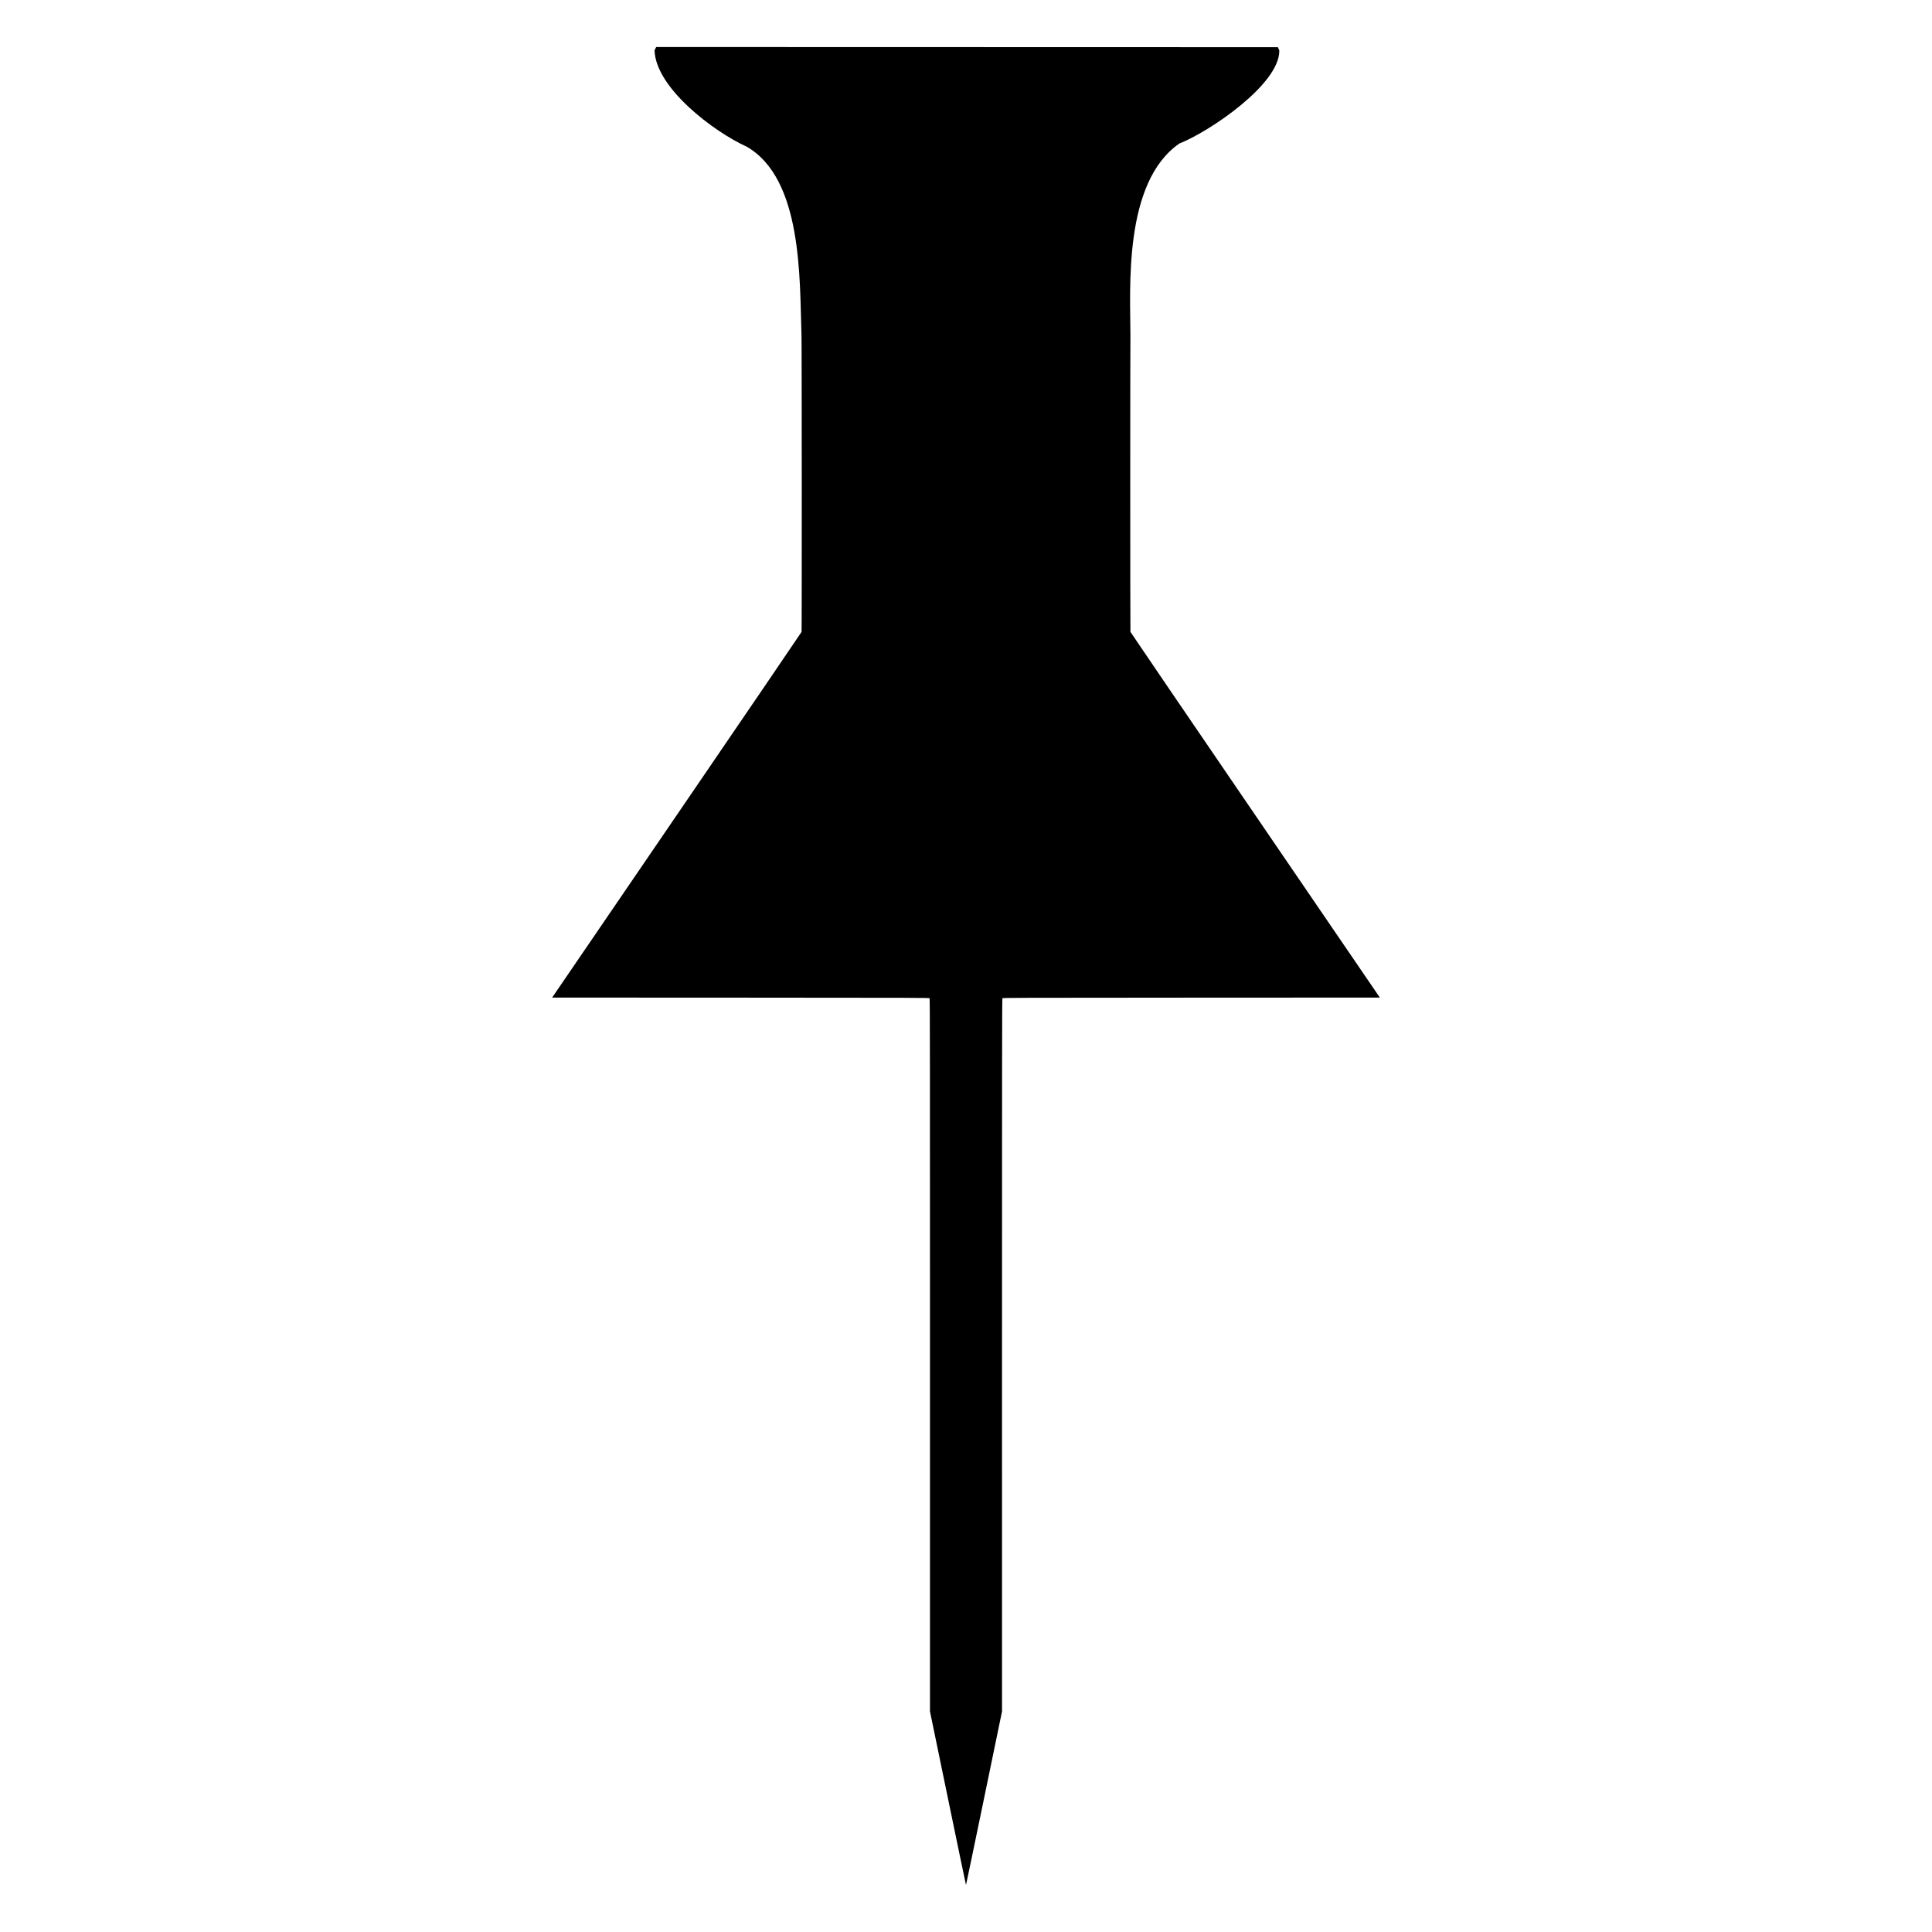
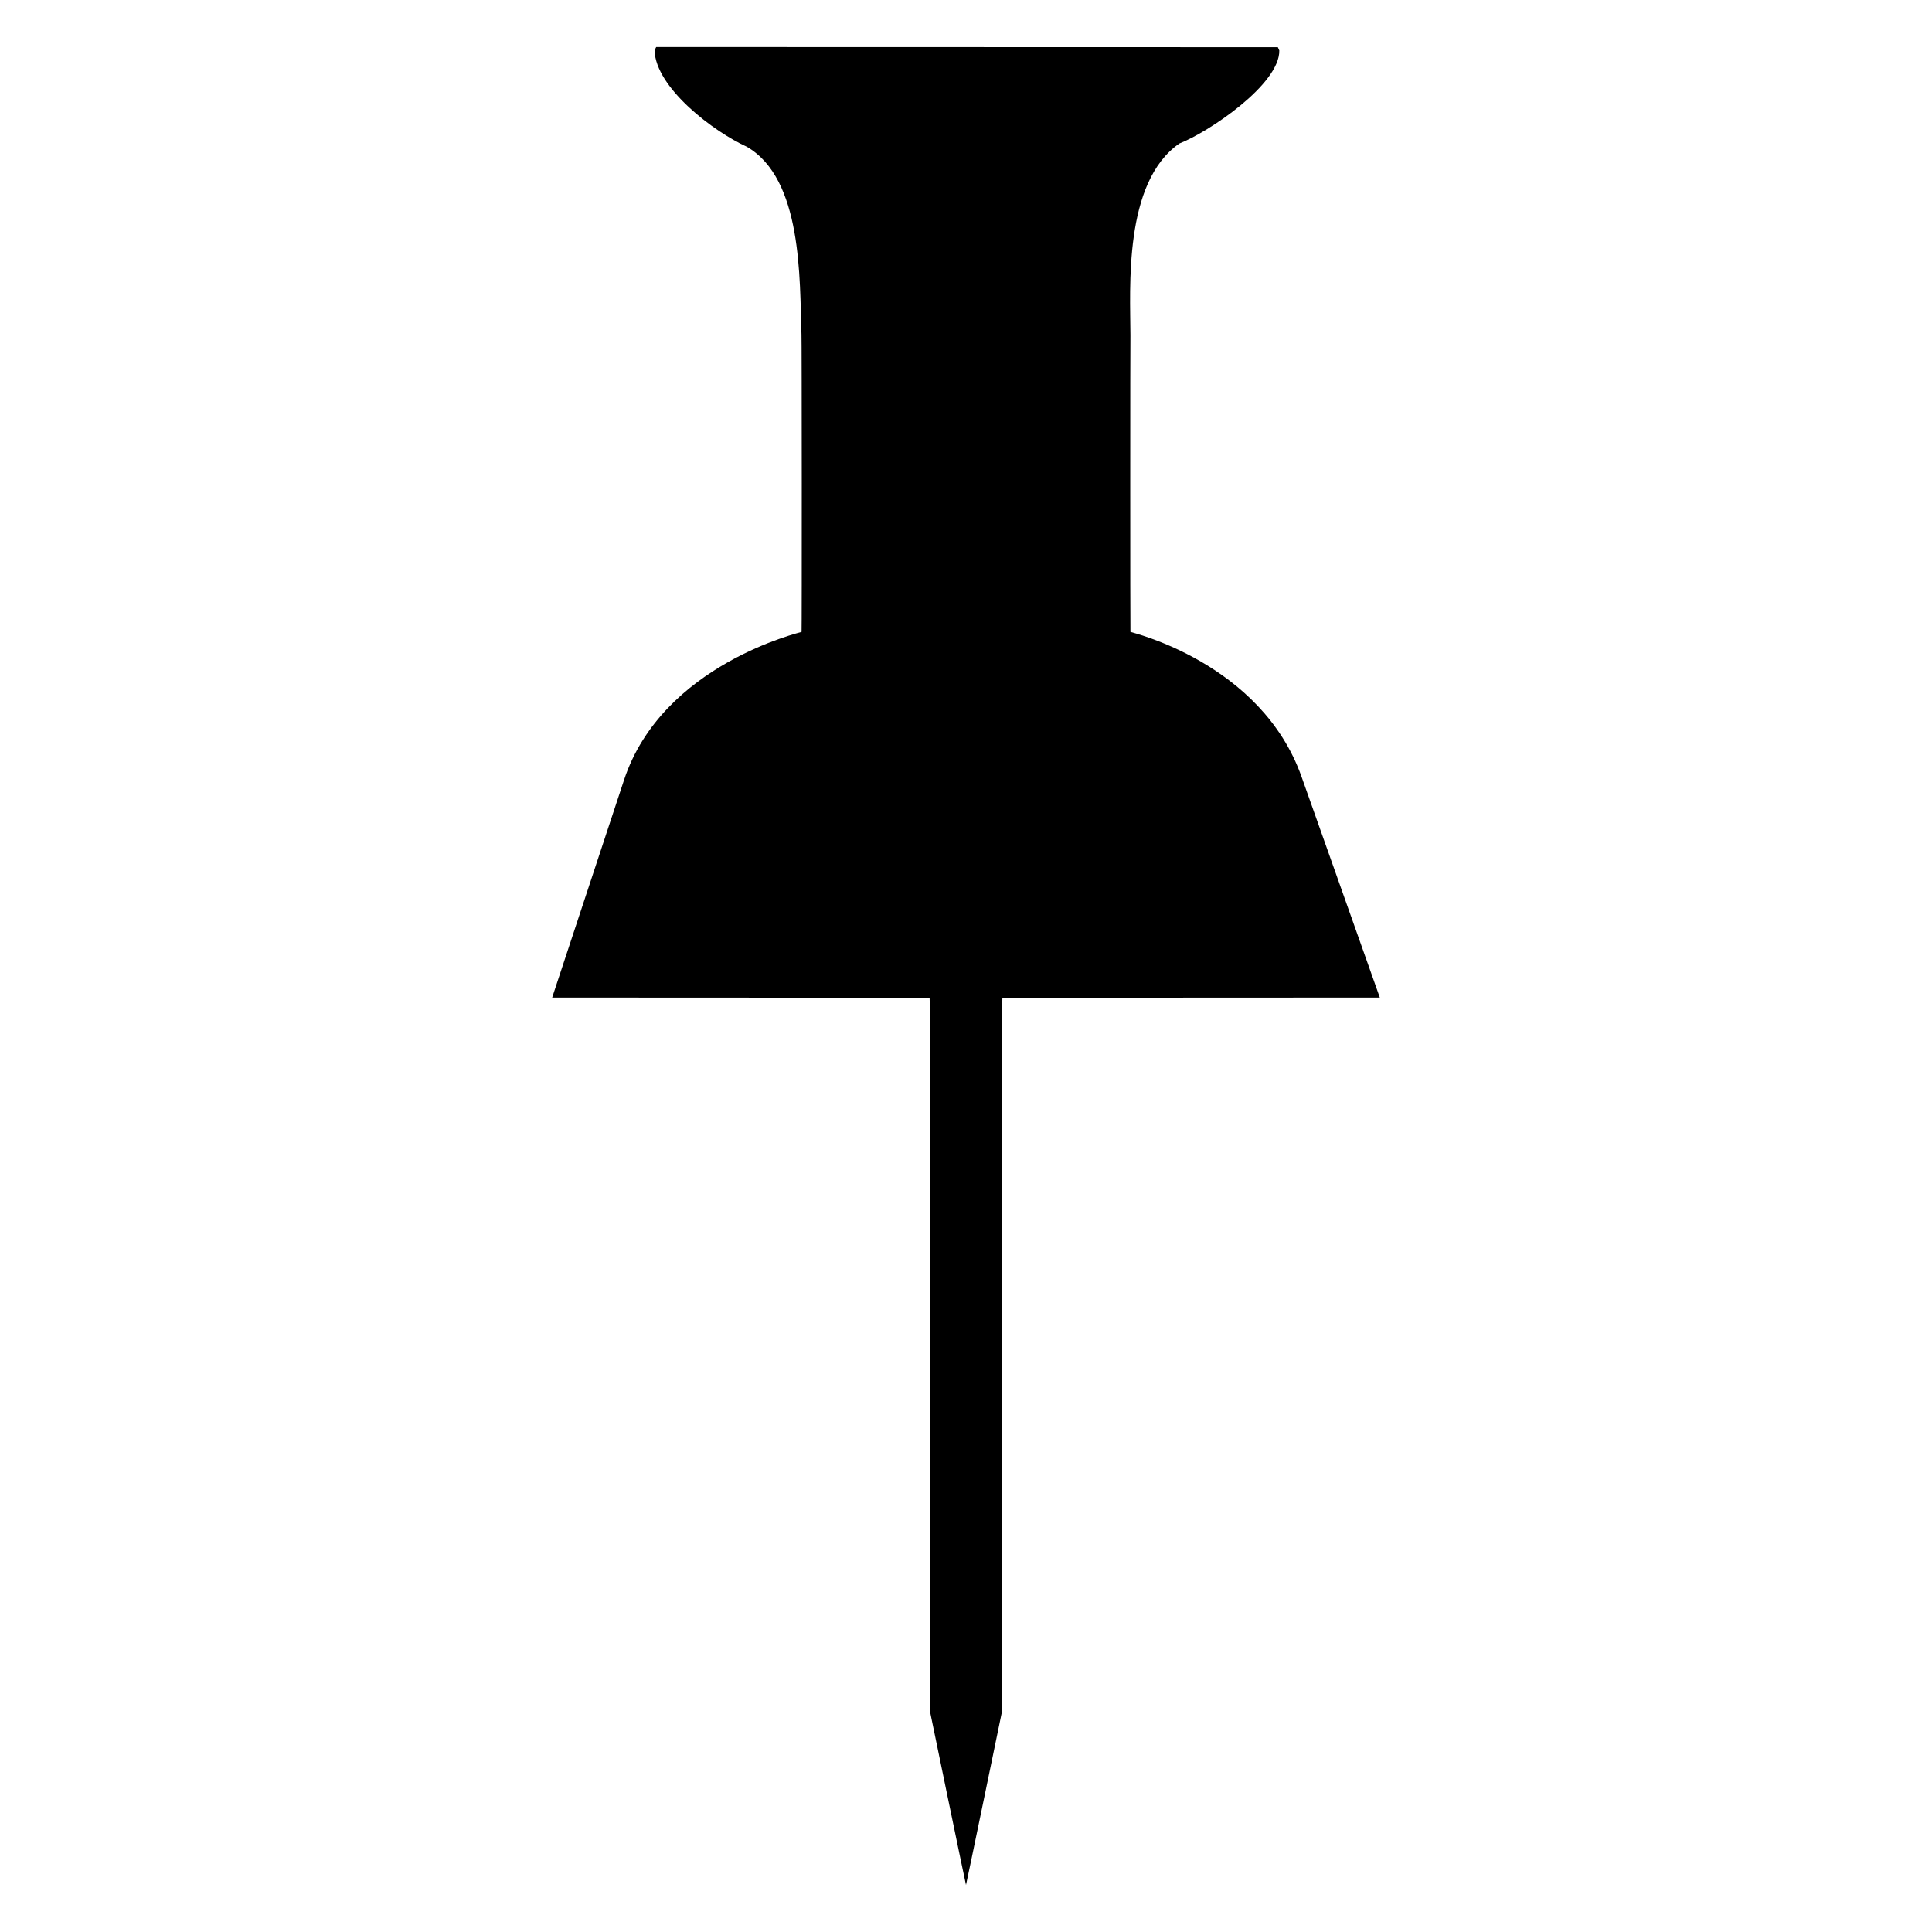
<svg xmlns="http://www.w3.org/2000/svg" width="500mm" height="500mm" viewBox="0 0 1771.653 1771.653" id="svg2" version="1.1" enable-background="new">
  <defs id="defs4">
    <filter style="color-interpolation-filters:sRGB;" id="filter4271" height="1.3" width="1.3" y="-0.15" x="-0.15">
      <feTurbulence baseFrequency="0.1" seed="50" numOctaves="5" result="result1" type="fractalNoise" id="feTurbulence4273" />
      <feGaussianBlur stdDeviation="4" result="result7" id="feGaussianBlur4275" />
      <feDisplacementMap result="result5" in="SourceGraphic" scale="20" xChannelSelector="G" in2="result7" id="feDisplacementMap4277" />
      <feComposite result="result2" operator="in" in2="result1" in="result5" id="feComposite4279" />
      <feGaussianBlur stdDeviation="1" result="result6" id="feGaussianBlur4281" />
      <feSpecularLighting surfaceScale="-3" result="result4" specularConstant="3.5" specularExponent="35" in="result6" id="feSpecularLighting4283">
        <feDistantLight elevation="45" azimuth="225" id="feDistantLight4285" />
      </feSpecularLighting>
      <feComposite k1="1.7" k3="0.7" in2="result2" in="result4" operator="arithmetic" result="result91" id="feComposite4287" />
      <feBlend result="fbSourceGraphic" mode="multiply" in2="result91" id="feBlend4289" />
      <feComposite in2="fbSourceGraphic" in="fbSourceGraphic" result="result2" operator="arithmetic" id="feComposite4291" />
      <feComposite in="result2" result="result4" operator="arithmetic" k2="2" k3="2" in2="fbSourceGraphic" id="feComposite4293" />
      <feBlend mode="screen" in="result4" in2="result4" id="feBlend4295" result="fbSourceGraphic" />
      <feColorMatrix result="fbSourceGraphicAlpha" in="fbSourceGraphic" values="0 0 0 -1 0 0 0 0 -1 0 0 0 0 -1 0 0 0 0 1 0" id="feColorMatrix4329" />
      <feTurbulence id="feTurbulence4331" type="turbulence" numOctaves="2" baseFrequency="0.01 0.11" seed="10" in="fbSourceGraphic" />
      <feColorMatrix id="feColorMatrix4333" result="result5" values="1 0 0 0 0 0 1 0 0 0 0 0 1 0 0 0 0 0 1.3 0 " />
      <feComposite id="feComposite4335" in2="result5" in="fbSourceGraphic" operator="out" />
      <feMorphology id="feMorphology4337" operator="dilate" radius="1.3" result="result3" />
      <feTurbulence id="feTurbulence4339" numOctaves="3" baseFrequency="0.08 0.05" type="fractalNoise" seed="7" result="result6" />
      <feGaussianBlur id="feGaussianBlur4341" stdDeviation="0.5" result="result7" />
      <feDisplacementMap id="feDisplacementMap4343" in2="result7" in="result3" xChannelSelector="R" yChannelSelector="G" scale="3" result="result4" />
      <feComposite id="feComposite4345" in2="result4" in="result4" k1="1" result="result2" operator="arithmetic" k2="1" />
      <feBlend id="feBlend4347" in2="result4" mode="normal" in="result2" />
    </filter>
    <filter style="color-interpolation-filters:sRGB;" id="filter4412">
      <feComponentTransfer in="blur" result="component" id="feComponentTransfer4414">
        <feFuncR type="gamma" amplitude="5.05" exponent="0.99" offset="0" id="feFuncR4416" />
        <feFuncG type="gamma" amplitude="5.05" exponent="0.99" offset="0" id="feFuncG4418" />
        <feFuncB type="gamma" amplitude="5.05" exponent="0.99" offset="0" id="feFuncB4420" />
      </feComponentTransfer>
    </filter>
  </defs>
  <g id="layer1">
    <g id="g4196" transform="translate(987.499,199.6003)" style="fill:#000000;fill-opacity:1">
-       <path style="fill:#000000;fill-opacity:1" d="m -118.264,1449.351 -16.441,-79.575 0.017,-326.716 c 0.013,-261.427 -0.059,-326.818 -0.359,-327.226 -0.353,-0.479 -10.935,-0.515 -173.25,-0.584 l -172.874,-0.074 114.265,-167.33 c 62.846,-92.032 114.346,-167.632 114.445,-168 0.3,-1.12 0.215,-271.908 -0.086,-272.699 -1.747,-51.288 1.007,-142.722 -50.22,-172.24 -30.054,-13.589 -83.547,-53.894 -84.511,-88.37 l 1.511,-3.011 285.033,0.075 285.033,0.075 1.333,3 c 0.528,30.964 -64.6,74.763 -91.646,85.322 -51.497,35.716 -44.969,132.683 -44.883,175.952 -0.227,0.845 -0.216,271.047 0.011,271.894 0.099,0.367 51.599,75.967 114.445,168 l 114.266,167.332 -172.875,0.074 c -162.315,0.069 -172.897,0.105 -173.251,0.584 -0.301,0.408 -0.373,65.799 -0.359,327.226 l 0.017,326.716 -16.441,79.575 c -9.042,43.766 -16.508,79.575 -16.59,79.575 -0.083,0 -7.548,-35.809 -16.591,-79.575 z" id="path4198" />
+       <path style="fill:#000000;fill-opacity:1" d="m -118.264,1449.351 -16.441,-79.575 0.017,-326.716 c 0.013,-261.427 -0.059,-326.818 -0.359,-327.226 -0.353,-0.479 -10.935,-0.515 -173.25,-0.584 l -172.874,-0.074 65.925,-199.557 c 35.087,-106.208 162.686,-135.405 162.784,-135.773 0.3,-1.12 0.215,-271.908 -0.086,-272.699 -1.747,-51.288 1.007,-142.722 -50.22,-172.24 -30.054,-13.589 -83.547,-53.894 -84.511,-88.37 l 1.511,-3.011 285.033,0.075 285.033,0.075 1.333,3 c 0.528,30.964 -64.6,74.763 -91.646,85.322 -51.497,35.716 -44.969,132.683 -44.883,175.952 -0.227,0.845 -0.216,271.047 0.011,271.894 0.099,0.367 119.688,27.806 156.926,132.844 l 71.786,202.488 -172.875,0.074 c -162.315,0.069 -172.897,0.105 -173.251,0.584 -0.301,0.408 -0.373,65.799 -0.359,327.226 l 0.017,326.716 -16.441,79.575 c -9.042,43.766 -16.508,79.575 -16.59,79.575 -0.083,0 -7.548,-35.809 -16.591,-79.575 z" id="path4198" />
    </g>
  </g>
</svg>
